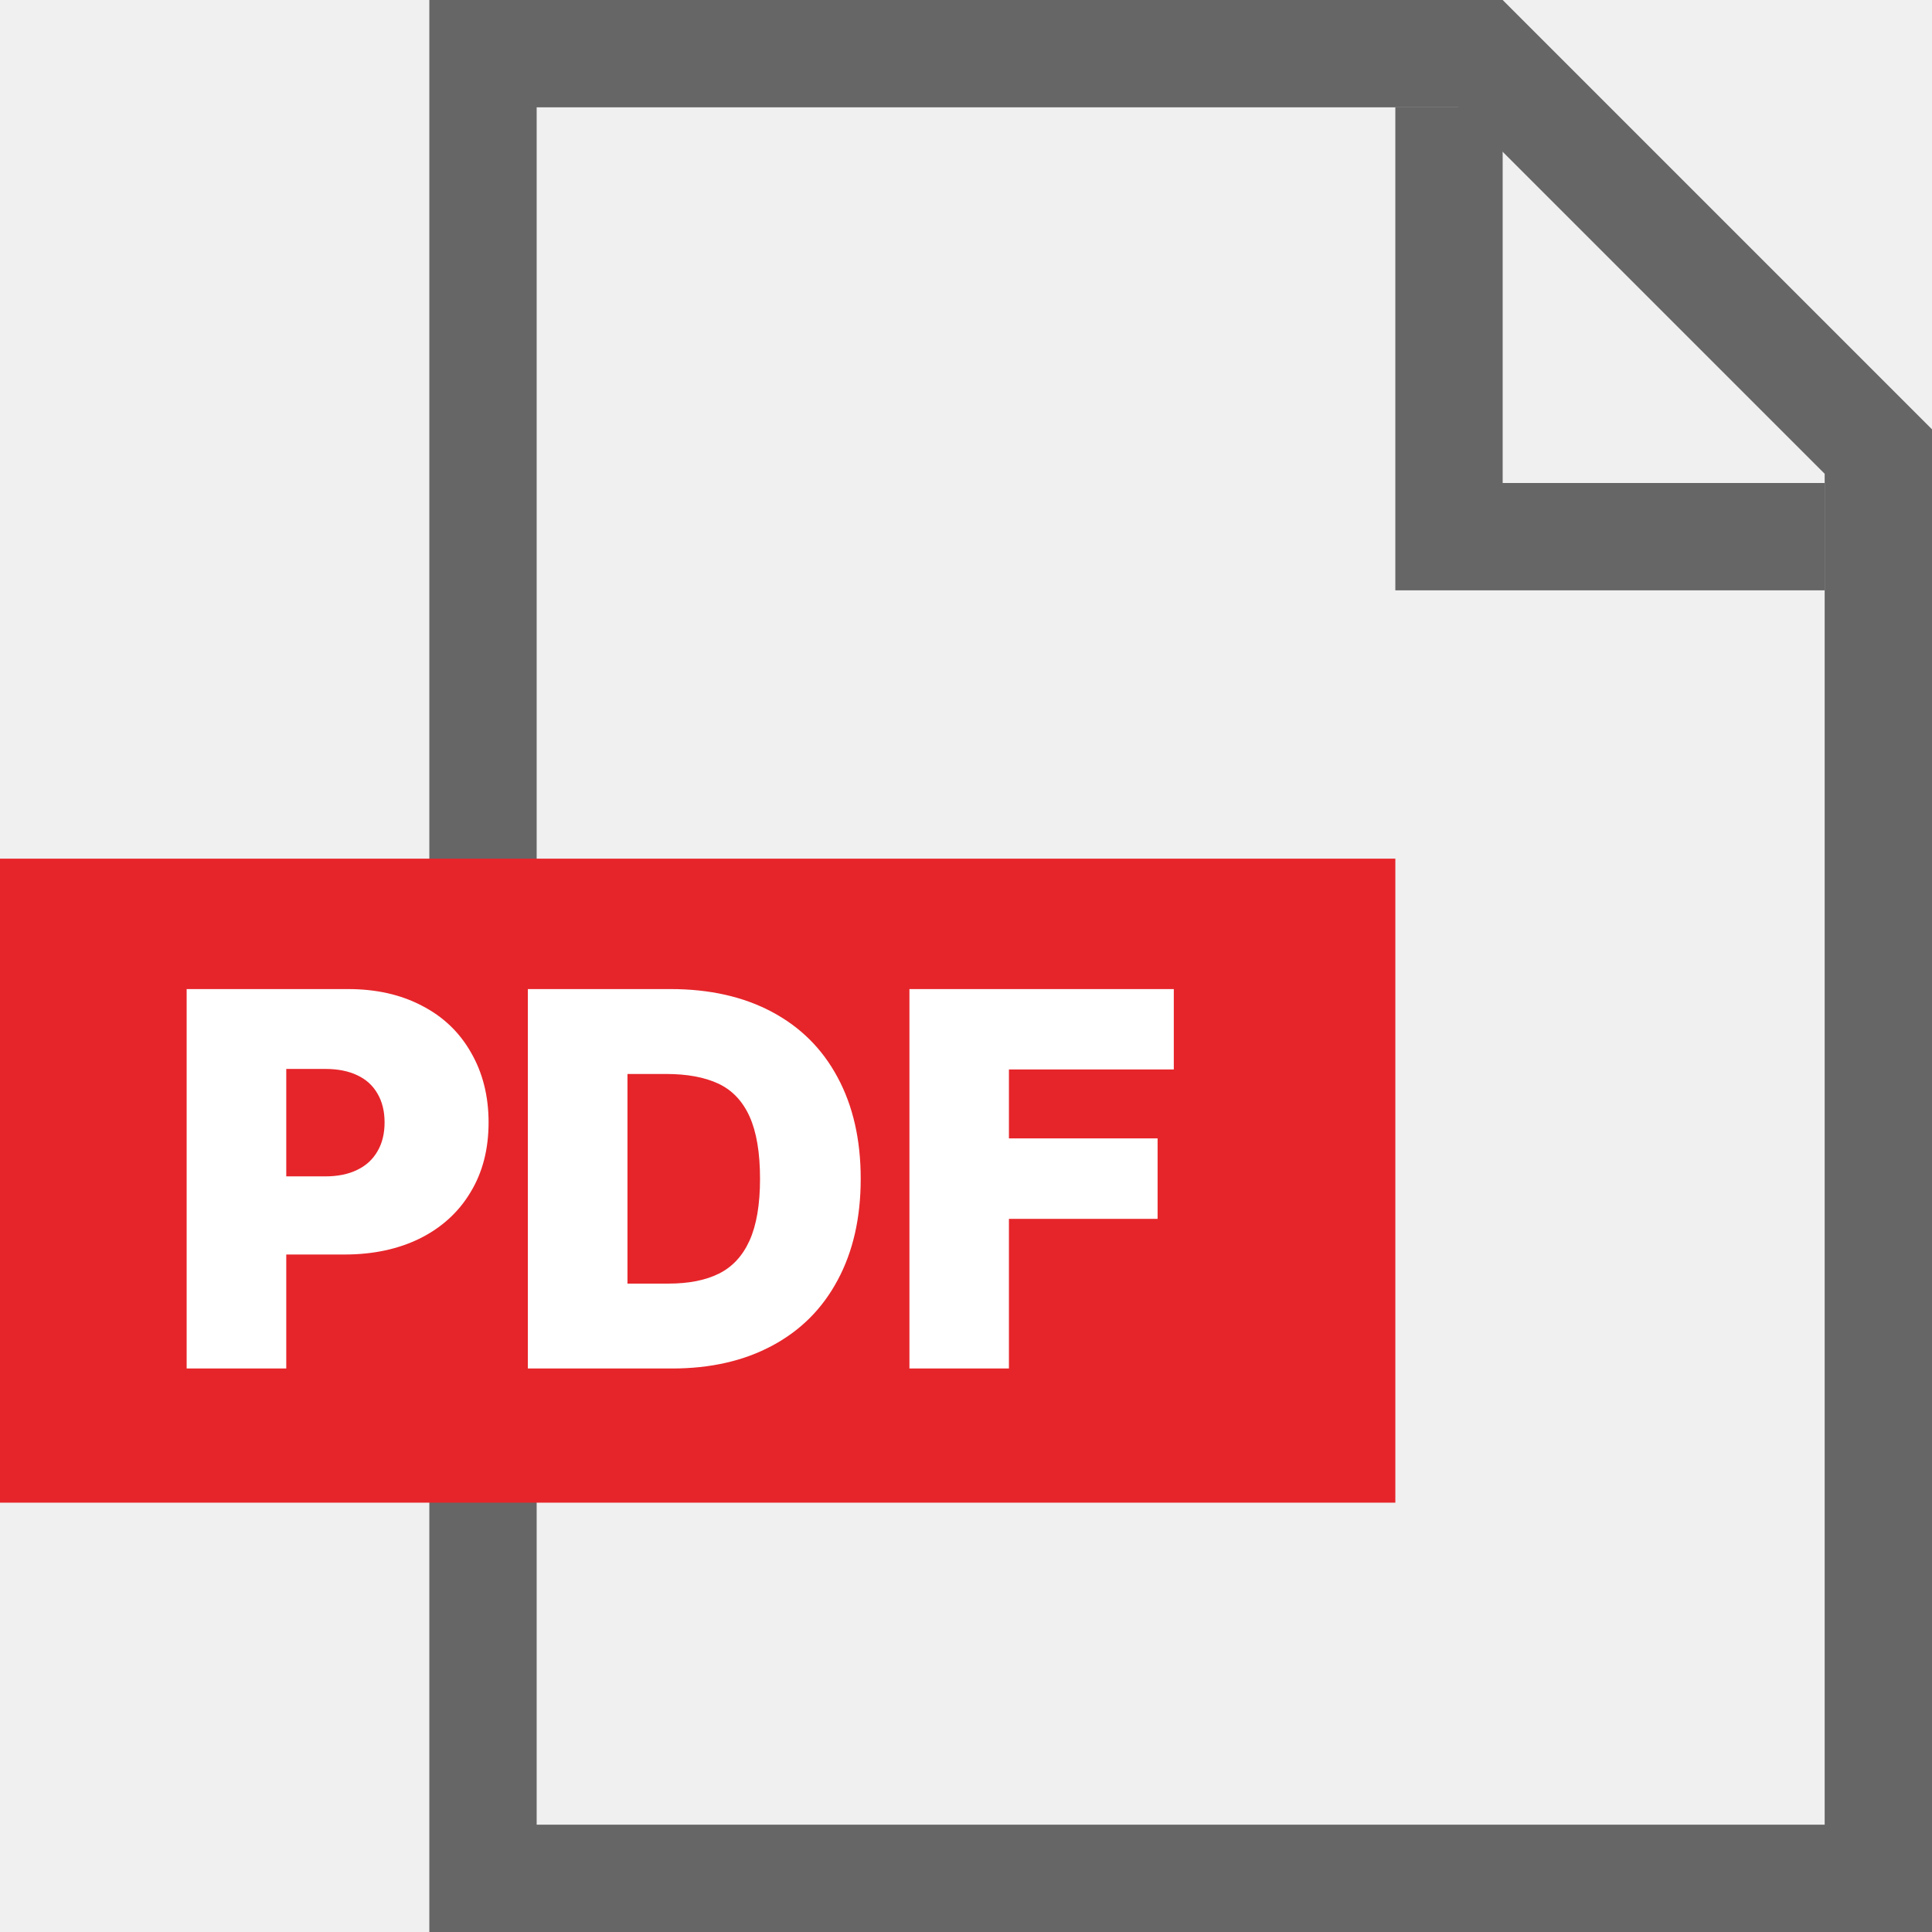
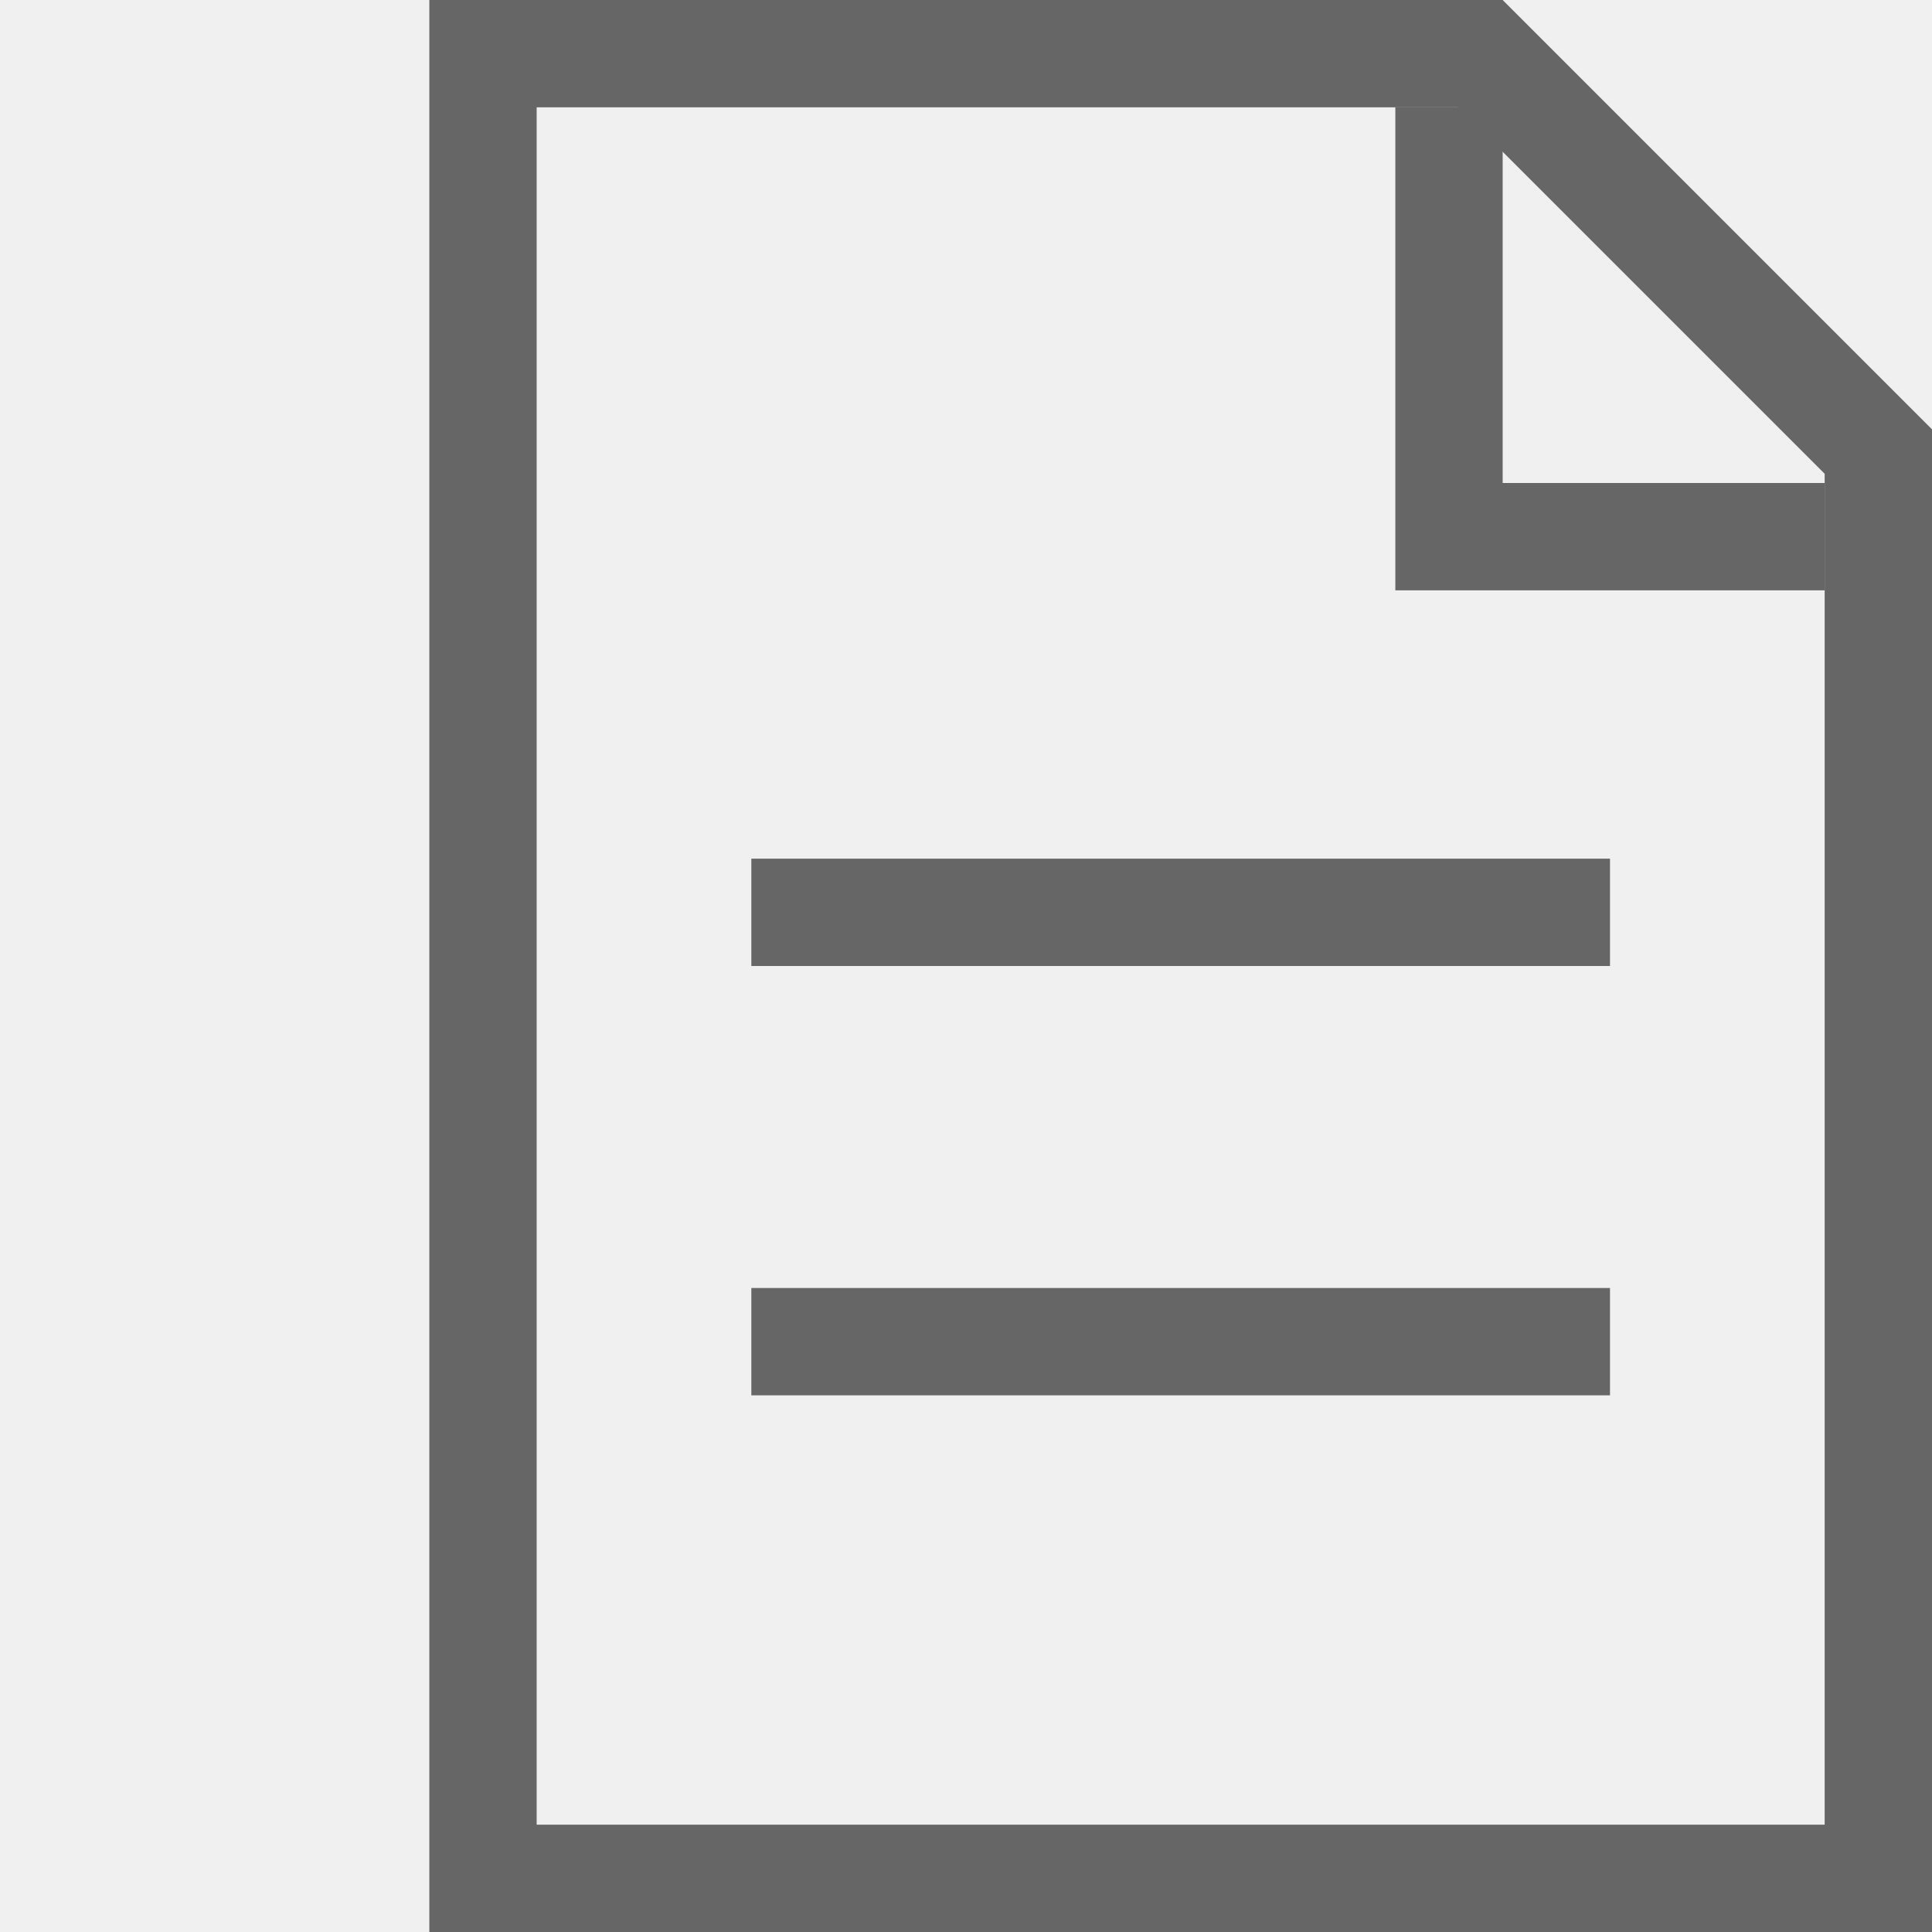
<svg xmlns="http://www.w3.org/2000/svg" width="18" height="18" viewBox="0 0 18 18" fill="none">
  <path d="M13.793 0.5L17.5 4.207V17.5H4.5V0.5H13.793Z" stroke="#666666" />
  <path d="M13.5 1V5H17" stroke="#666666" />
-   <rect y="8" width="13" height="6" fill="#E6252A" />
-   <path d="M1.739 9.215H3.243C3.504 9.215 3.732 9.266 3.929 9.369C4.128 9.471 4.281 9.617 4.388 9.806C4.497 9.994 4.552 10.212 4.552 10.457C4.552 10.707 4.496 10.924 4.383 11.109C4.273 11.293 4.116 11.436 3.915 11.537C3.713 11.637 3.478 11.688 3.211 11.688H2.301V10.96H3.031C3.146 10.96 3.246 10.94 3.329 10.899C3.412 10.859 3.474 10.801 3.517 10.726C3.561 10.651 3.583 10.562 3.583 10.457C3.583 10.353 3.561 10.264 3.517 10.189C3.474 10.114 3.412 10.057 3.329 10.018C3.247 9.979 3.148 9.959 3.031 9.959H2.667V12.75H1.739V9.215ZM5.299 12.75V11.959H6.227C6.417 11.959 6.574 11.928 6.698 11.866C6.823 11.804 6.918 11.702 6.983 11.559C7.048 11.415 7.081 11.223 7.081 10.982C7.081 10.738 7.048 10.545 6.983 10.401C6.918 10.258 6.821 10.156 6.693 10.096C6.564 10.036 6.402 10.006 6.205 10.006H5.284V9.215H6.249C6.611 9.215 6.926 9.286 7.191 9.427C7.458 9.569 7.662 9.772 7.804 10.038C7.947 10.303 8.019 10.618 8.019 10.982C8.019 11.347 7.947 11.662 7.804 11.927C7.662 12.193 7.459 12.396 7.193 12.538C6.93 12.679 6.619 12.75 6.261 12.75H5.299ZM5.846 12.75H4.918V9.215H5.846V12.75ZM8.473 9.215H10.936V9.964H9.4V10.606H10.785V11.356H9.4V12.75H8.473V9.215Z" fill="white" />
+   <rect x="7" y="8" width="8" height="1" fill="#666666" />
+   <rect x="7" y="12" width="8" height="1" fill="#666666" />
</svg>
